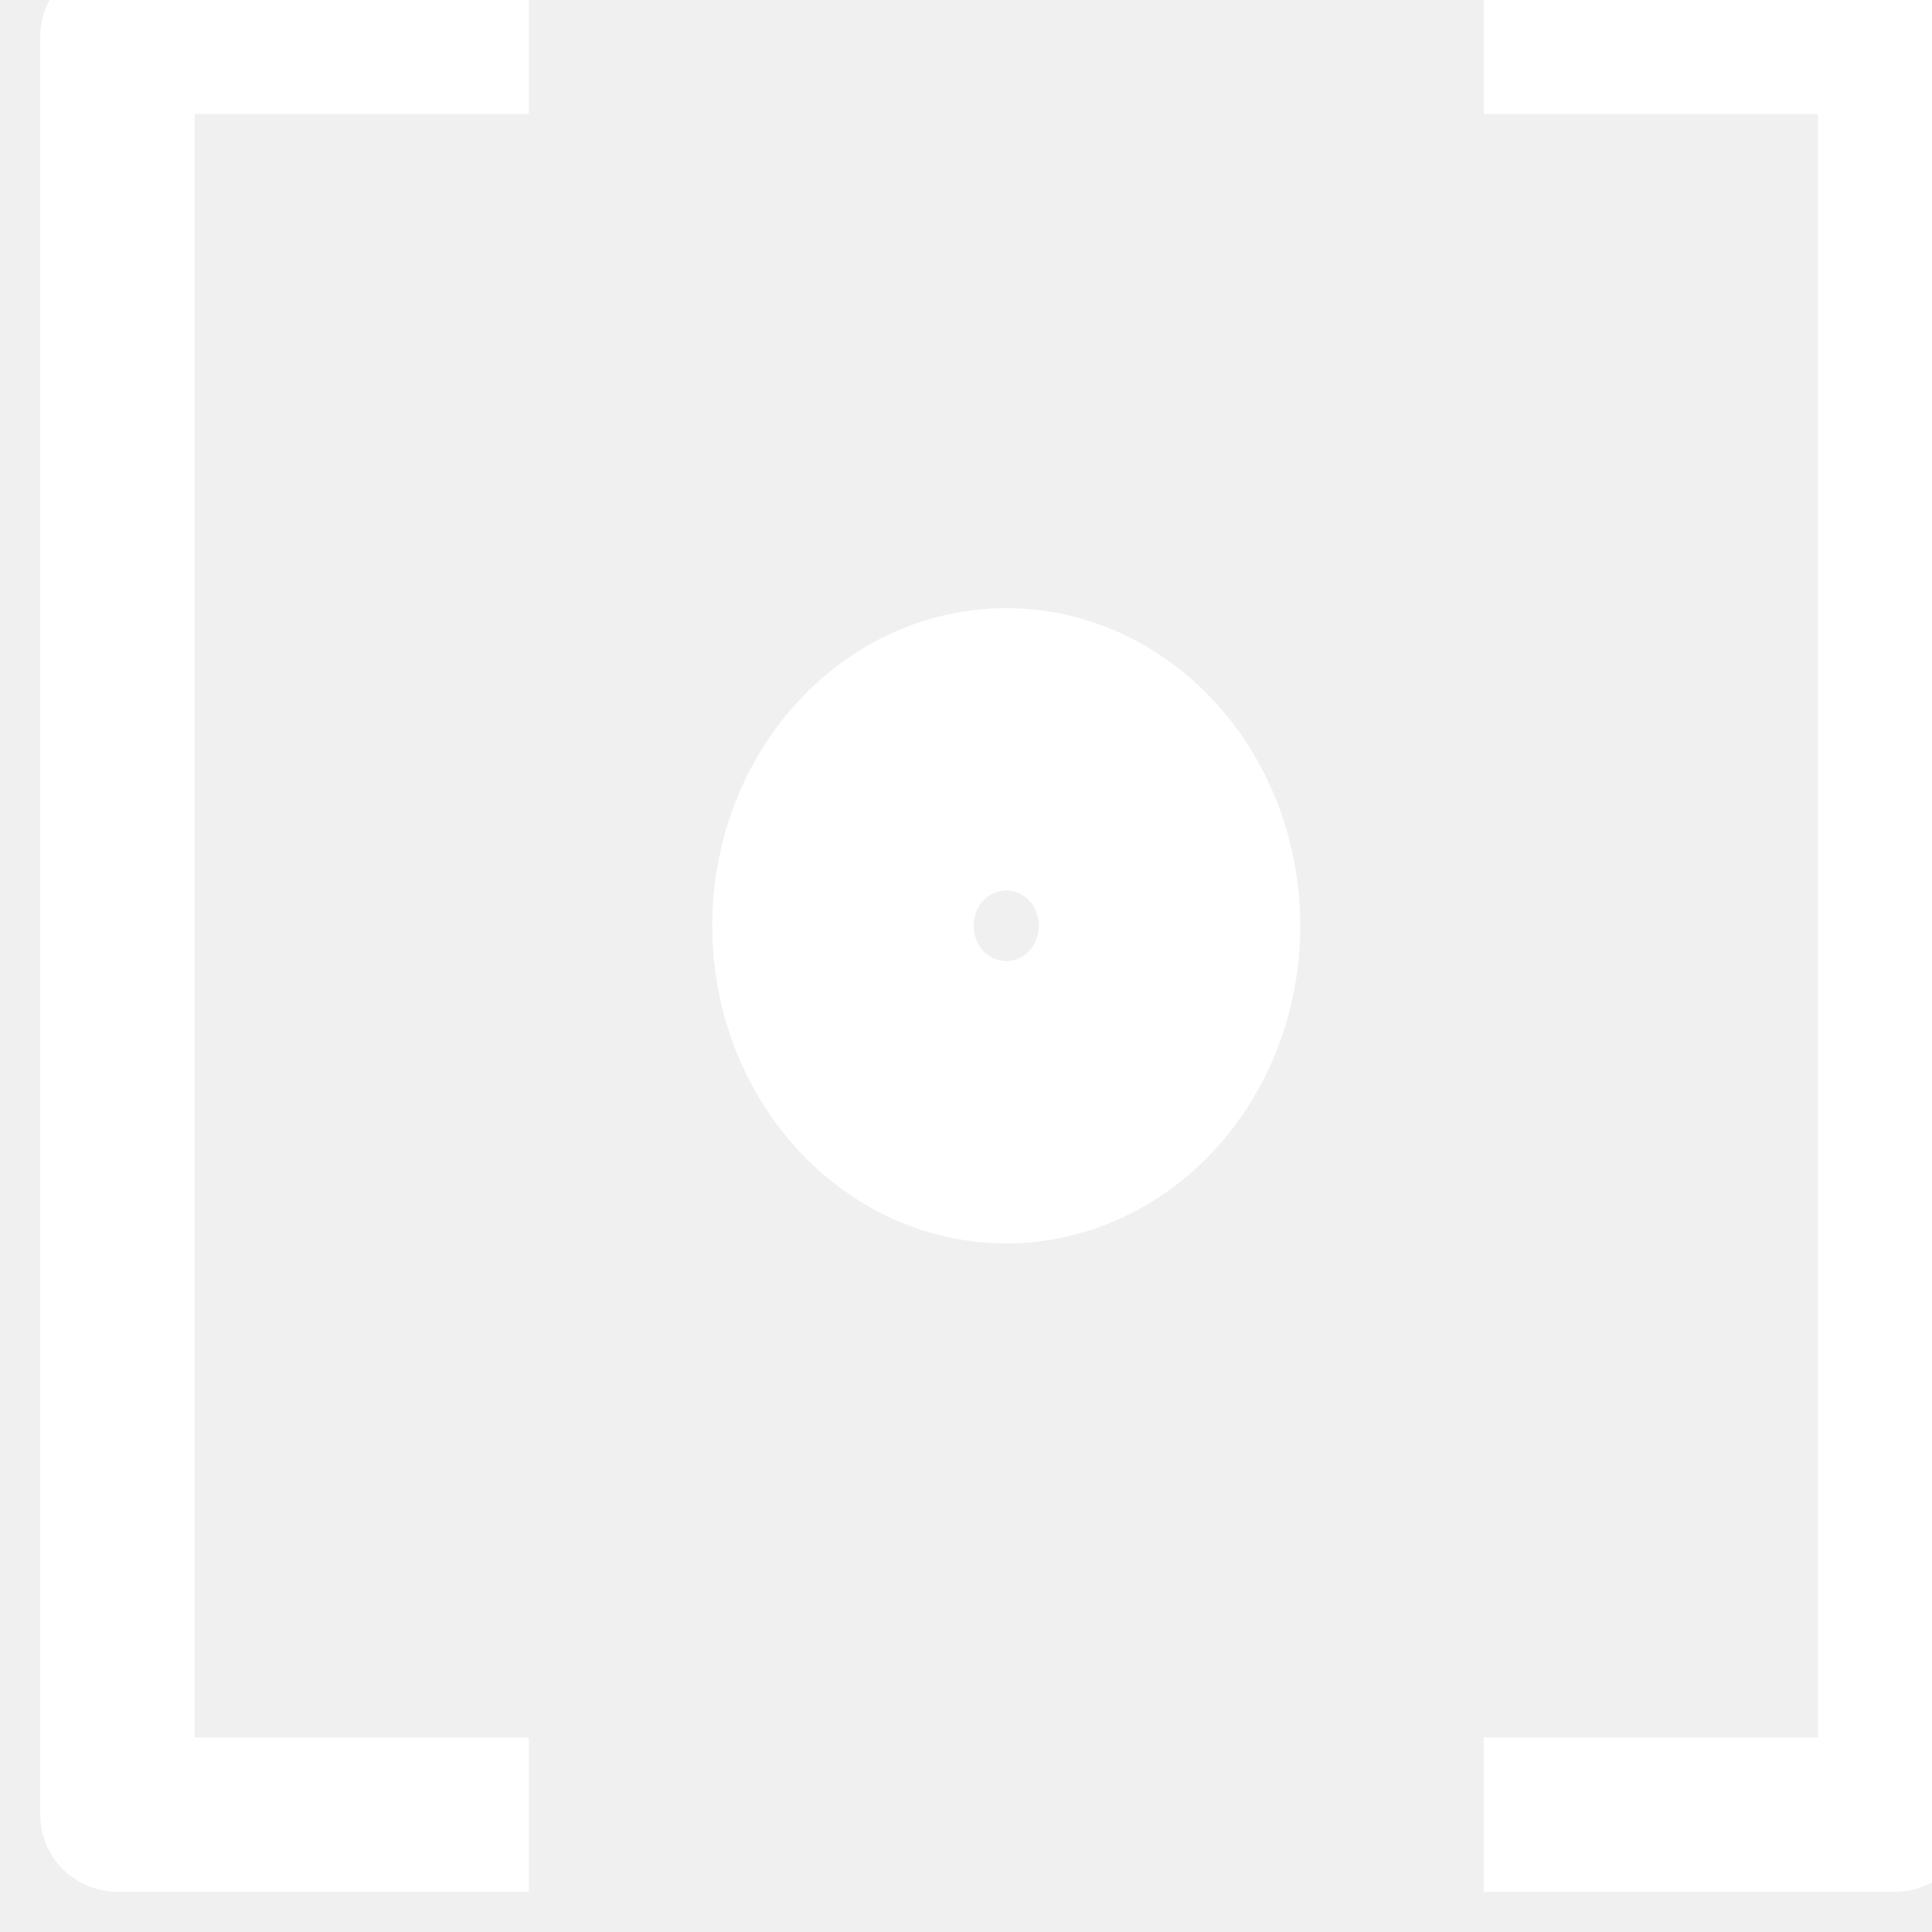
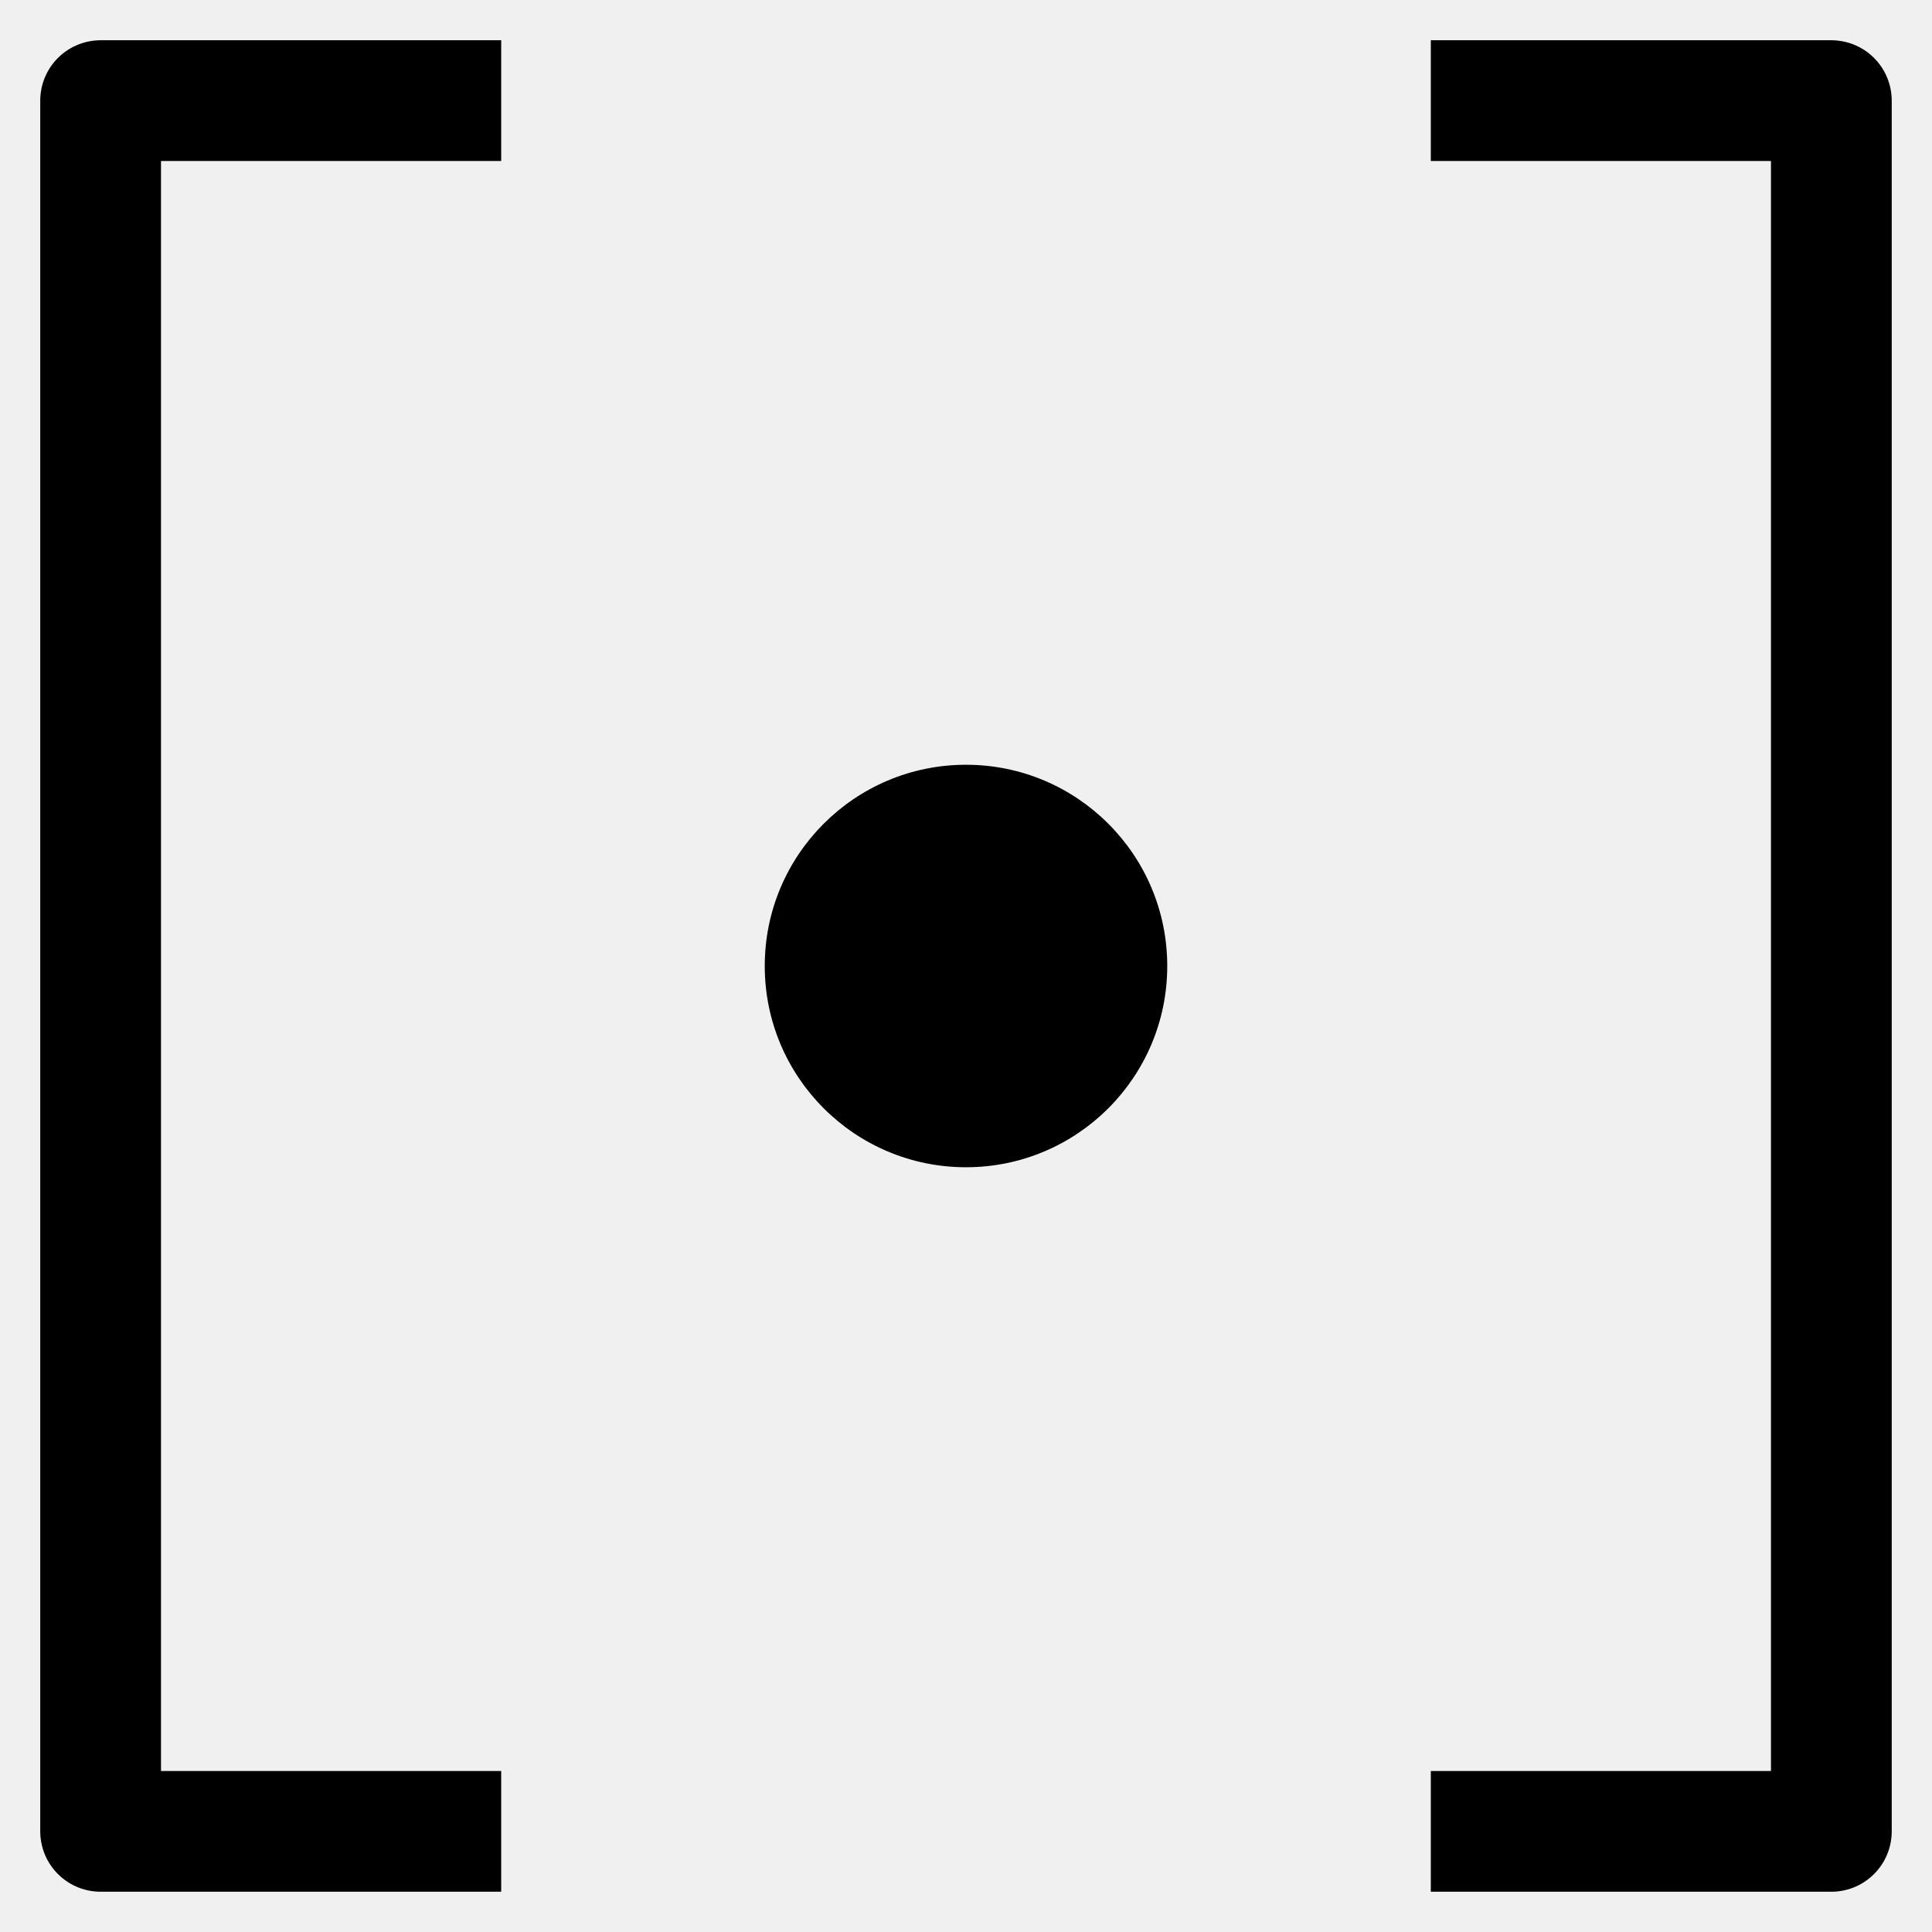
- <svg xmlns="http://www.w3.org/2000/svg" width="48" height="48" id="svg2" version="1.1">
+ <svg xmlns="http://www.w3.org/2000/svg" width="144" height="144" id="svg2" version="1.1">
  <defs id="defs4" />
-   <g id="layer1" transform="translate(0,-1004.362)">
-     <path style="fill:none;stroke:#ffffff;stroke-width:3.834;stroke-linecap:butt;stroke-linejoin:round;stroke-miterlimit:4;stroke-opacity:1;stroke-dasharray:none" d="m 13.138,1005.279 -10.222,0 0,44.166 10.222,0" id="path3888" />
-     <path style="fill:none;stroke:#ffffff;stroke-width:3.834;stroke-linecap:butt;stroke-linejoin:round;stroke-miterlimit:4;stroke-opacity:1;stroke-dasharray:none" d="m 36.861,1005.279 10.222,0 0,44.166 -10.222,0" id="path3890" />
-     <path style="fill:none;stroke:#ffffff;stroke-width:5;stroke-linecap:square;stroke-linejoin:round;stroke-miterlimit:4;stroke-opacity:1;stroke-dasharray:none" id="path2986" d="m -8,6 a 2,2 0 1 1 -4,0 2,2 0 1 1 4,0 z" transform="matrix(1.623475,0,0,1.753743,41.23459,1016.84)" />
+   <g id="layer1" transform="translate(0,-978.5197)">
+     <g id="g5272" transform="matrix(3.003112,0,0,3.003102,-0.0746901,-2248.447)" style="stroke-width:2.997;stroke-miterlimit:4;stroke-dasharray:none">
+       <path id="path3888" d="M 12.464,1077.042 H 2.522 v 42.955 H 12.464" style="fill:none;stroke:#000000;stroke-width:2.997;stroke-linecap:butt;stroke-linejoin:round;stroke-miterlimit:4;stroke-dasharray:none;stroke-opacity:1" />
+       <path id="path3890" d="m 35.536,1077.042 h 9.941 v 42.955 h -9.941" style="fill:none;stroke:#000000;stroke-width:2.997;stroke-linecap:butt;stroke-linejoin:round;stroke-miterlimit:4;stroke-dasharray:none;stroke-opacity:1" />
+     </g>
+     <circle style="fill:#000000;fill-opacity:1;stroke:none;stroke-width:37.499;stroke-linecap:square;stroke-linejoin:round;stroke-miterlimit:4;stroke-dasharray:none;stroke-opacity:1" id="path2986" cx="72" cy="1050.52" r="15" />
  </g>
</svg>
